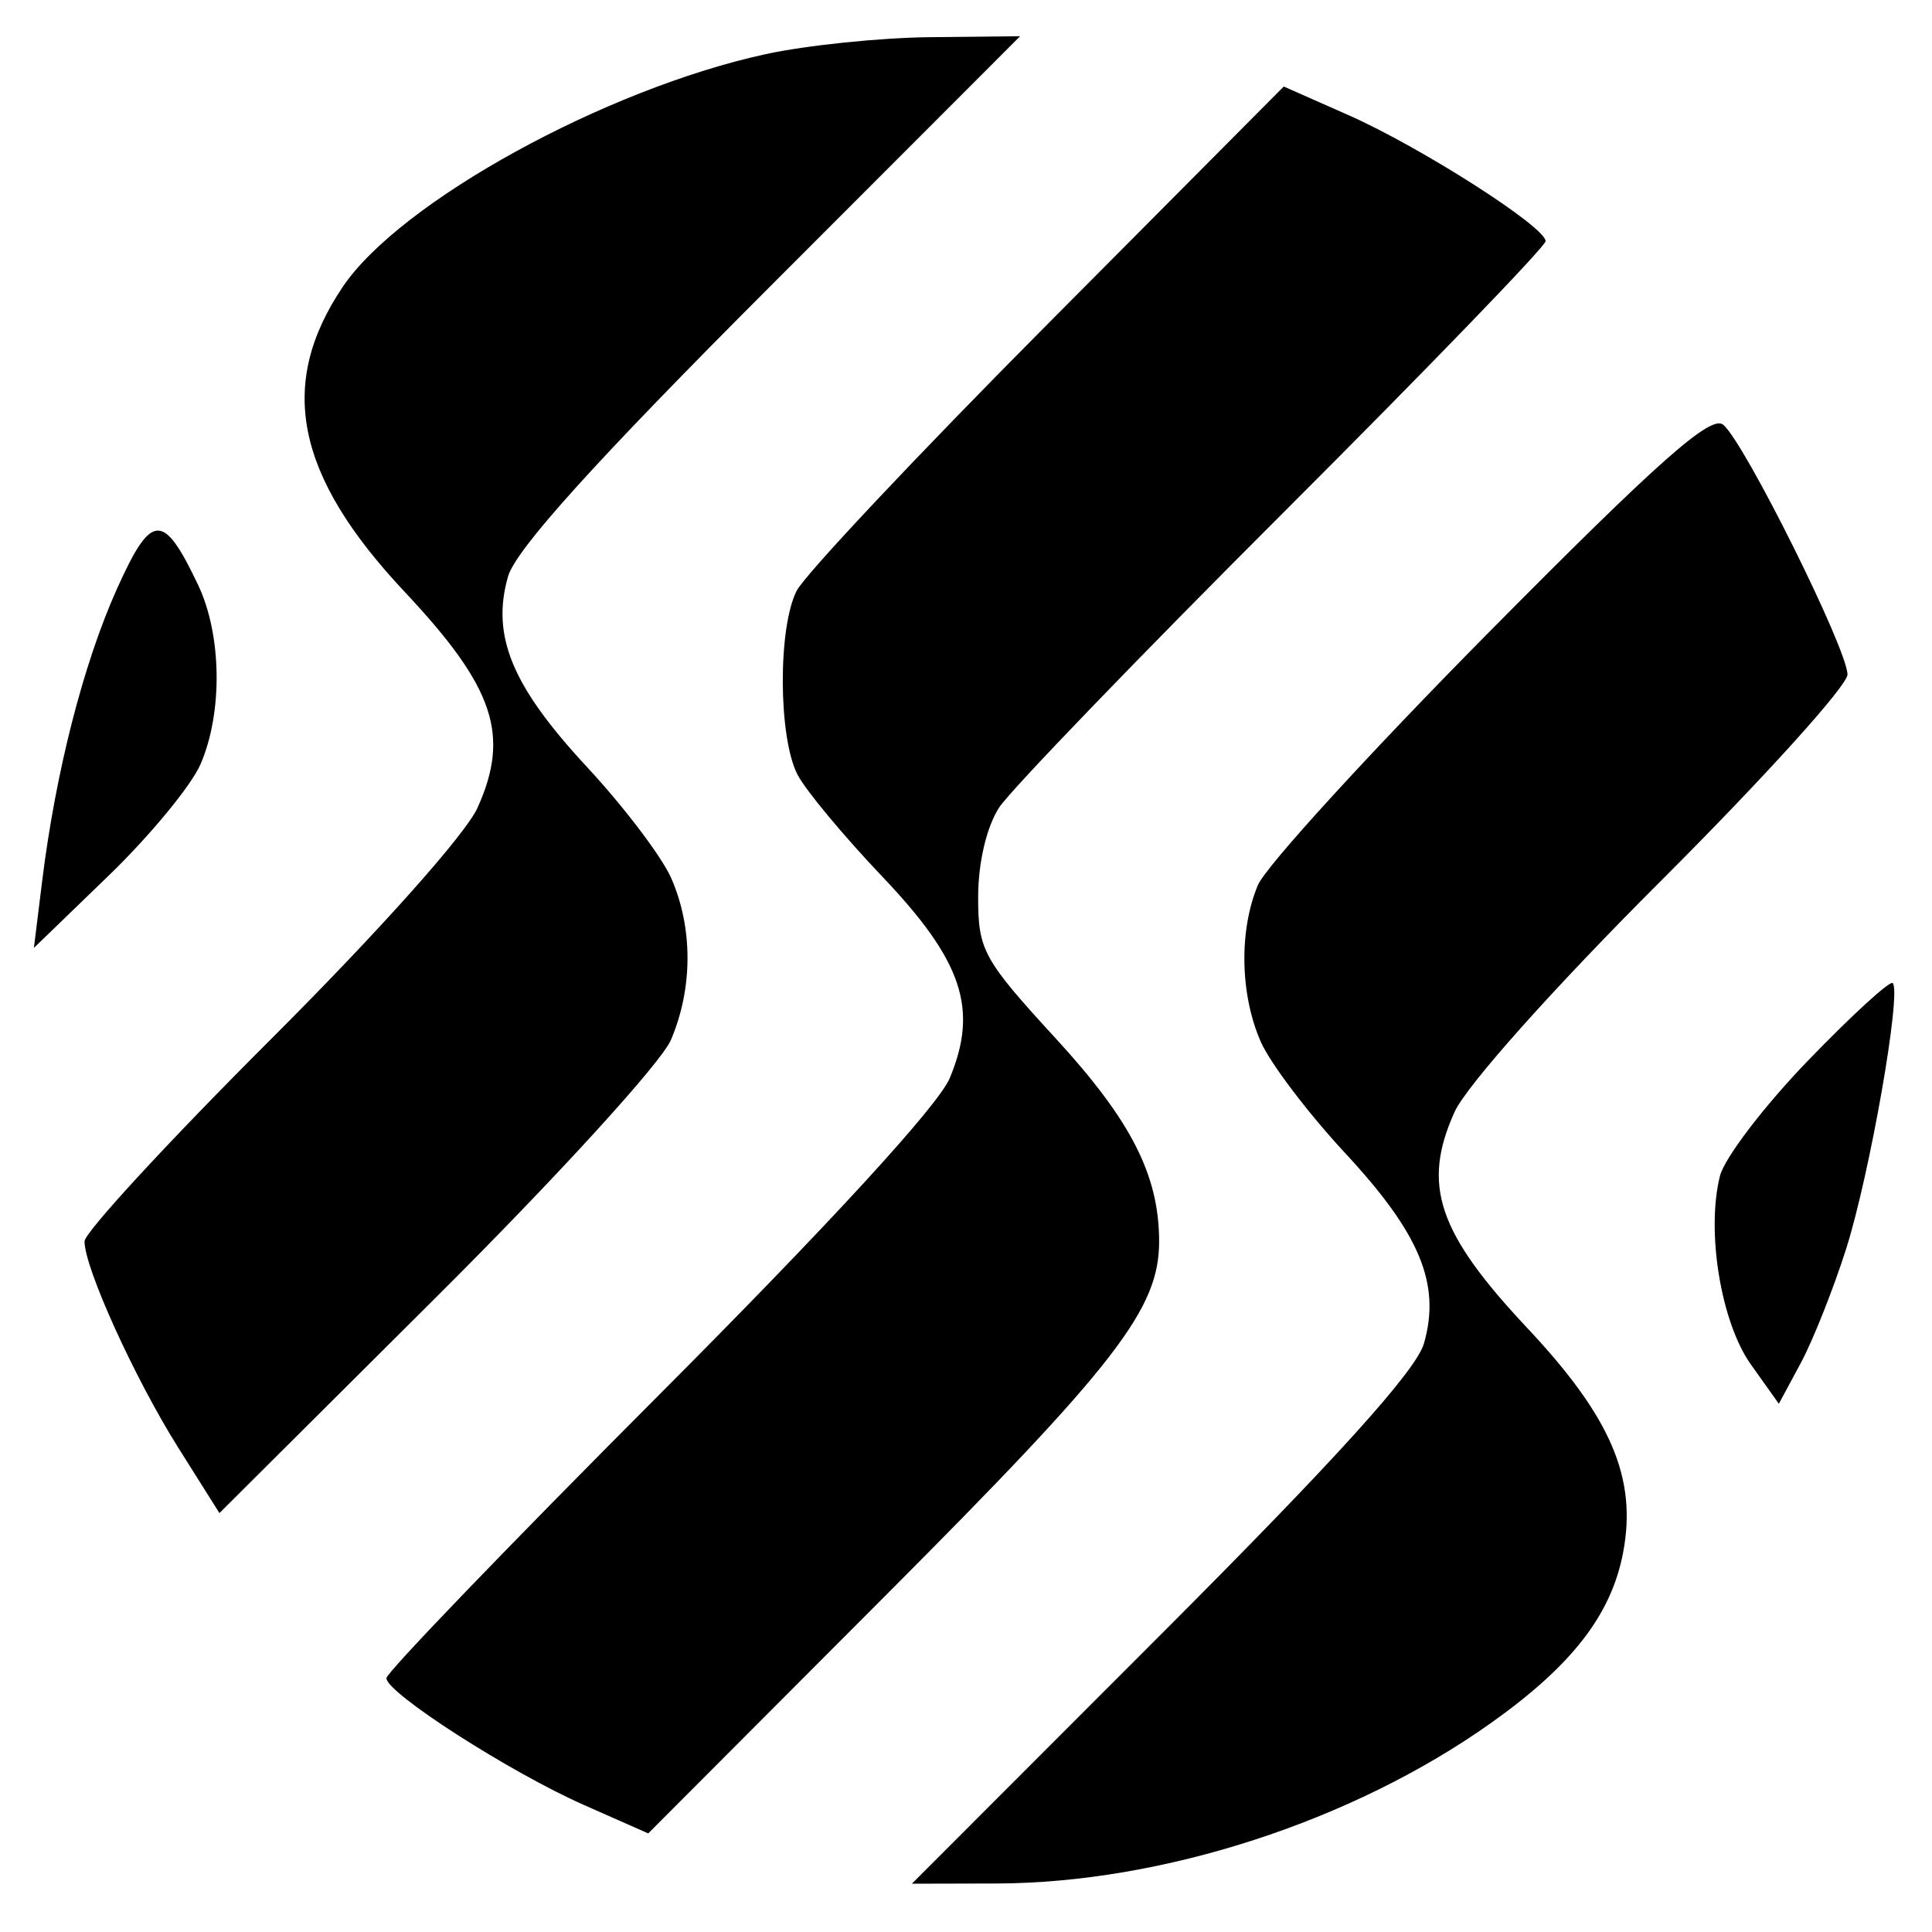
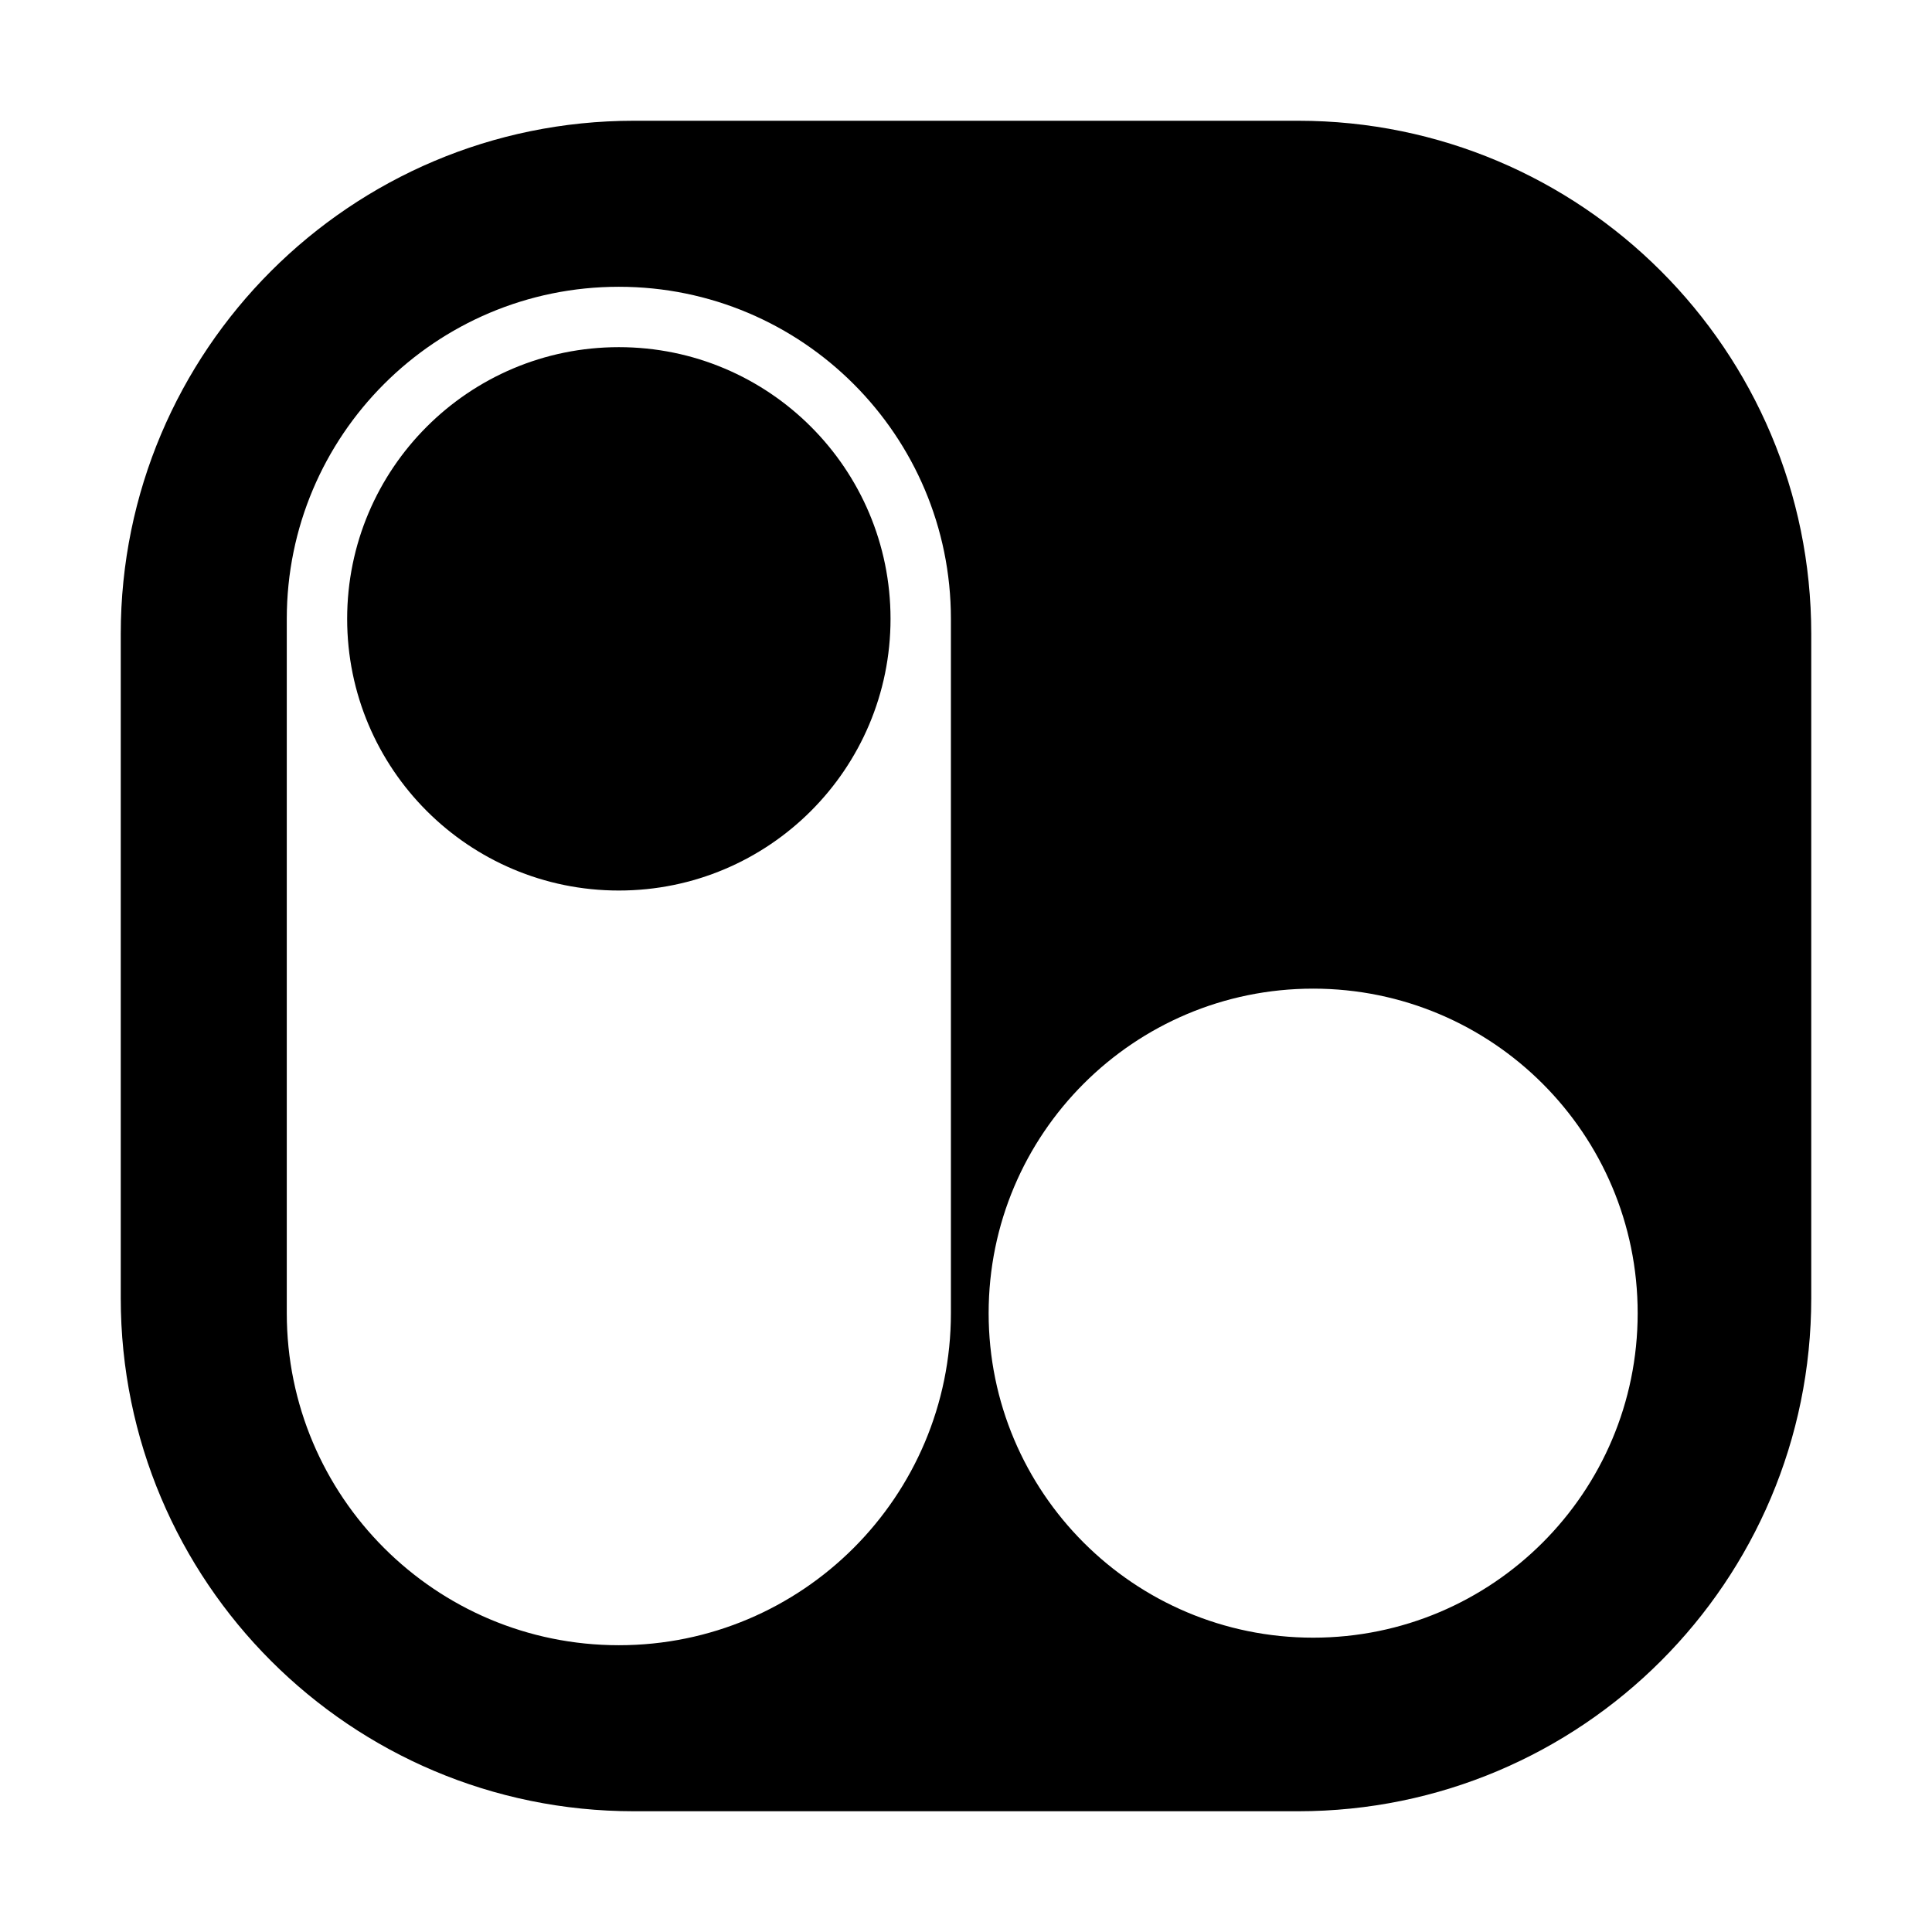
- <svg xmlns="http://www.w3.org/2000/svg" width="512" height="512" viewBox="0 0 160 160" role="img" aria-label="Sora">
-   <path fill="currentColor" fill-rule="evenodd" d="M 63.410 4.484 C 50.098 7.380, 33.129 16.717, 28.387 23.754 C 22.939 31.839, 24.467 39.383, 33.503 49.003 C 40.938 56.920, 42.268 60.862, 39.542 66.907 C 38.557 69.091, 31.332 77.182, 22.419 86.081 C 13.938 94.548, 7 102.073, 7 102.803 C 7 105.013, 11.160 114.168, 14.770 119.904 L 18.172 125.307 36.147 107.404 C 46.125 97.466, 54.763 88, 55.561 86.128 C 57.387 81.850, 57.395 76.835, 55.585 72.718 C 54.806 70.948, 51.661 66.800, 48.595 63.500 C 42.394 56.825, 40.667 52.649, 42.074 47.740 C 42.716 45.503, 49.335 38.177, 63.740 23.760 L 84.482 3 76.991 3.079 C 72.871 3.123, 66.759 3.755, 63.410 4.484 M 86.765 26.833 C 76.011 37.650, 66.656 47.592, 65.976 48.927 C 64.410 52.003, 64.454 61.091, 66.051 64.161 C 66.720 65.447, 69.873 69.238, 73.057 72.584 C 79.713 79.578, 81.046 83.560, 78.652 89.291 C 77.707 91.553, 68.697 101.370, 54.571 115.528 C 42.157 127.971, 32 138.523, 32 138.978 C 32 140.203, 42.220 146.765, 48.349 149.476 L 53.684 151.835 73.305 132.167 C 92.495 112.932, 96.008 108.382, 95.994 102.782 C 95.981 97.329, 93.677 92.805, 87.464 86.035 C 81.405 79.433, 81 78.695, 81.007 74.246 C 81.011 71.419, 81.718 68.432, 82.757 66.859 C 83.715 65.406, 94.287 54.437, 106.250 42.484 C 118.213 30.531, 128 20.401, 128 19.973 C 128 18.789, 117.666 12.185, 111.651 9.524 L 106.316 7.165 86.765 26.833 M 123.373 52.292 C 113.460 62.306, 104.821 71.759, 104.175 73.297 C 102.595 77.059, 102.693 82.367, 104.415 86.282 C 105.194 88.052, 108.339 92.200, 111.405 95.500 C 117.606 102.175, 119.333 106.351, 117.926 111.260 C 117.284 113.497, 110.665 120.823, 96.260 135.240 L 75.518 156 82.509 155.983 C 96.258 155.948, 112.005 150.839, 123.479 142.690 C 130.200 137.916, 133.457 133.706, 134.427 128.539 C 135.576 122.412, 133.418 117.366, 126.497 109.997 C 119.062 102.080, 117.732 98.138, 120.458 92.093 C 121.443 89.909, 128.668 81.818, 137.581 72.919 C 146.062 64.452, 153 56.777, 153 55.864 C 153 53.777, 144.474 36.638, 142.707 35.171 C 141.692 34.329, 137.326 38.195, 123.373 52.292 M 9.670 48.801 C 6.899 54.975, 4.602 63.965, 3.487 73 L 2.808 78.500 9.014 72.500 C 12.427 69.200, 15.845 65.052, 16.610 63.282 C 18.458 59.005, 18.370 52.582, 16.408 48.447 C 13.518 42.356, 12.539 42.408, 9.670 48.801 M 149.724 87.841 C 146.090 91.604, 142.811 95.904, 142.437 97.396 C 141.285 101.984, 142.523 109.522, 145 112.999 L 147.317 116.254 149.134 112.877 C 150.134 111.020, 151.816 106.790, 152.873 103.478 C 154.836 97.326, 157.498 82.164, 156.747 81.413 C 156.518 81.185, 153.358 84.077, 149.724 87.841" />
+ <svg xmlns="http://www.w3.org/2000/svg" width="512" height="512" viewBox="0 0 128 128" role="img" aria-label="Sora">
+   <path fill="currentColor" fill-rule="evenodd" d="M42 8 H86 A34 34 0 0 1 120 42 V86 A34 34 0 0 1 86 120 H42 A34 34 0 0 1 8 86 V42 A34 34 0 0 1 42 8 Z M41 19 A22 22 0 0 1 63 41 V87 A22 22 0 0 1 19 87 V41 A22 22 0 0 1 41 19 Z M59 41 A18 18 0 1 1 23 41 A18 18 0 1 1 59 41 Z M108.5 87 A21.5 21.5 0 1 1 65.5 87 A21.5 21.5 0 1 1 108.5 87 Z" />
</svg>
